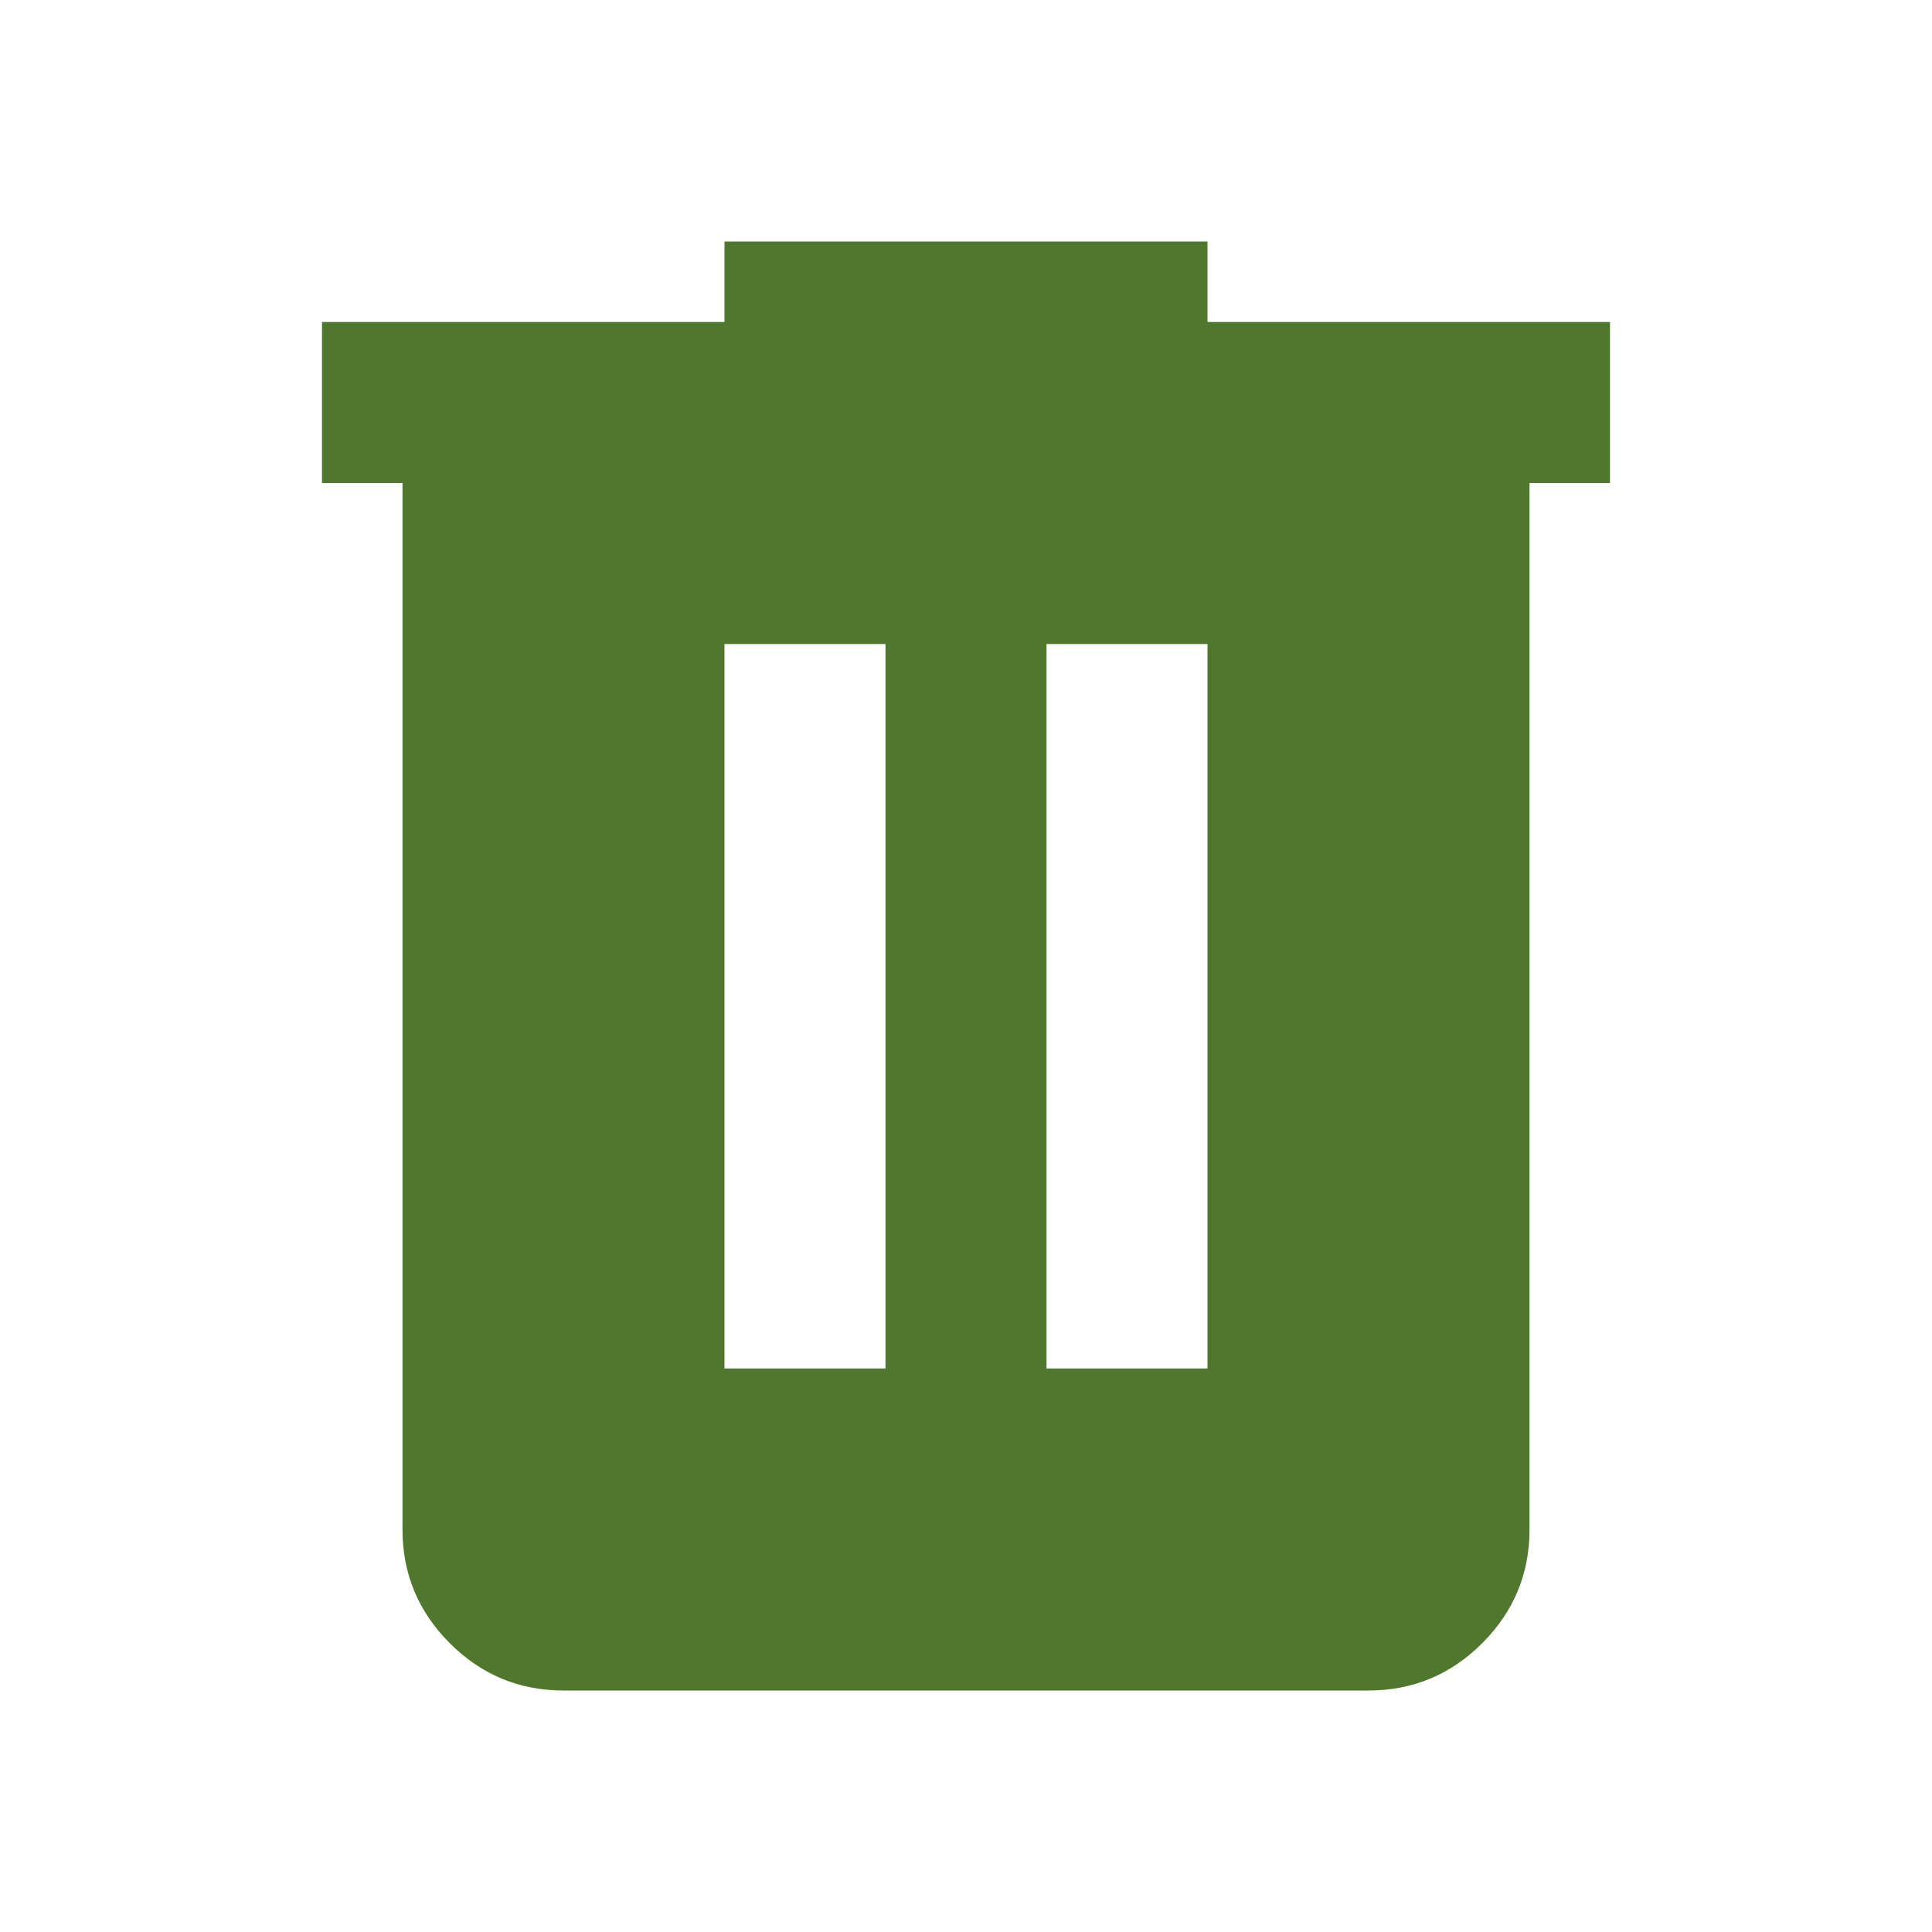
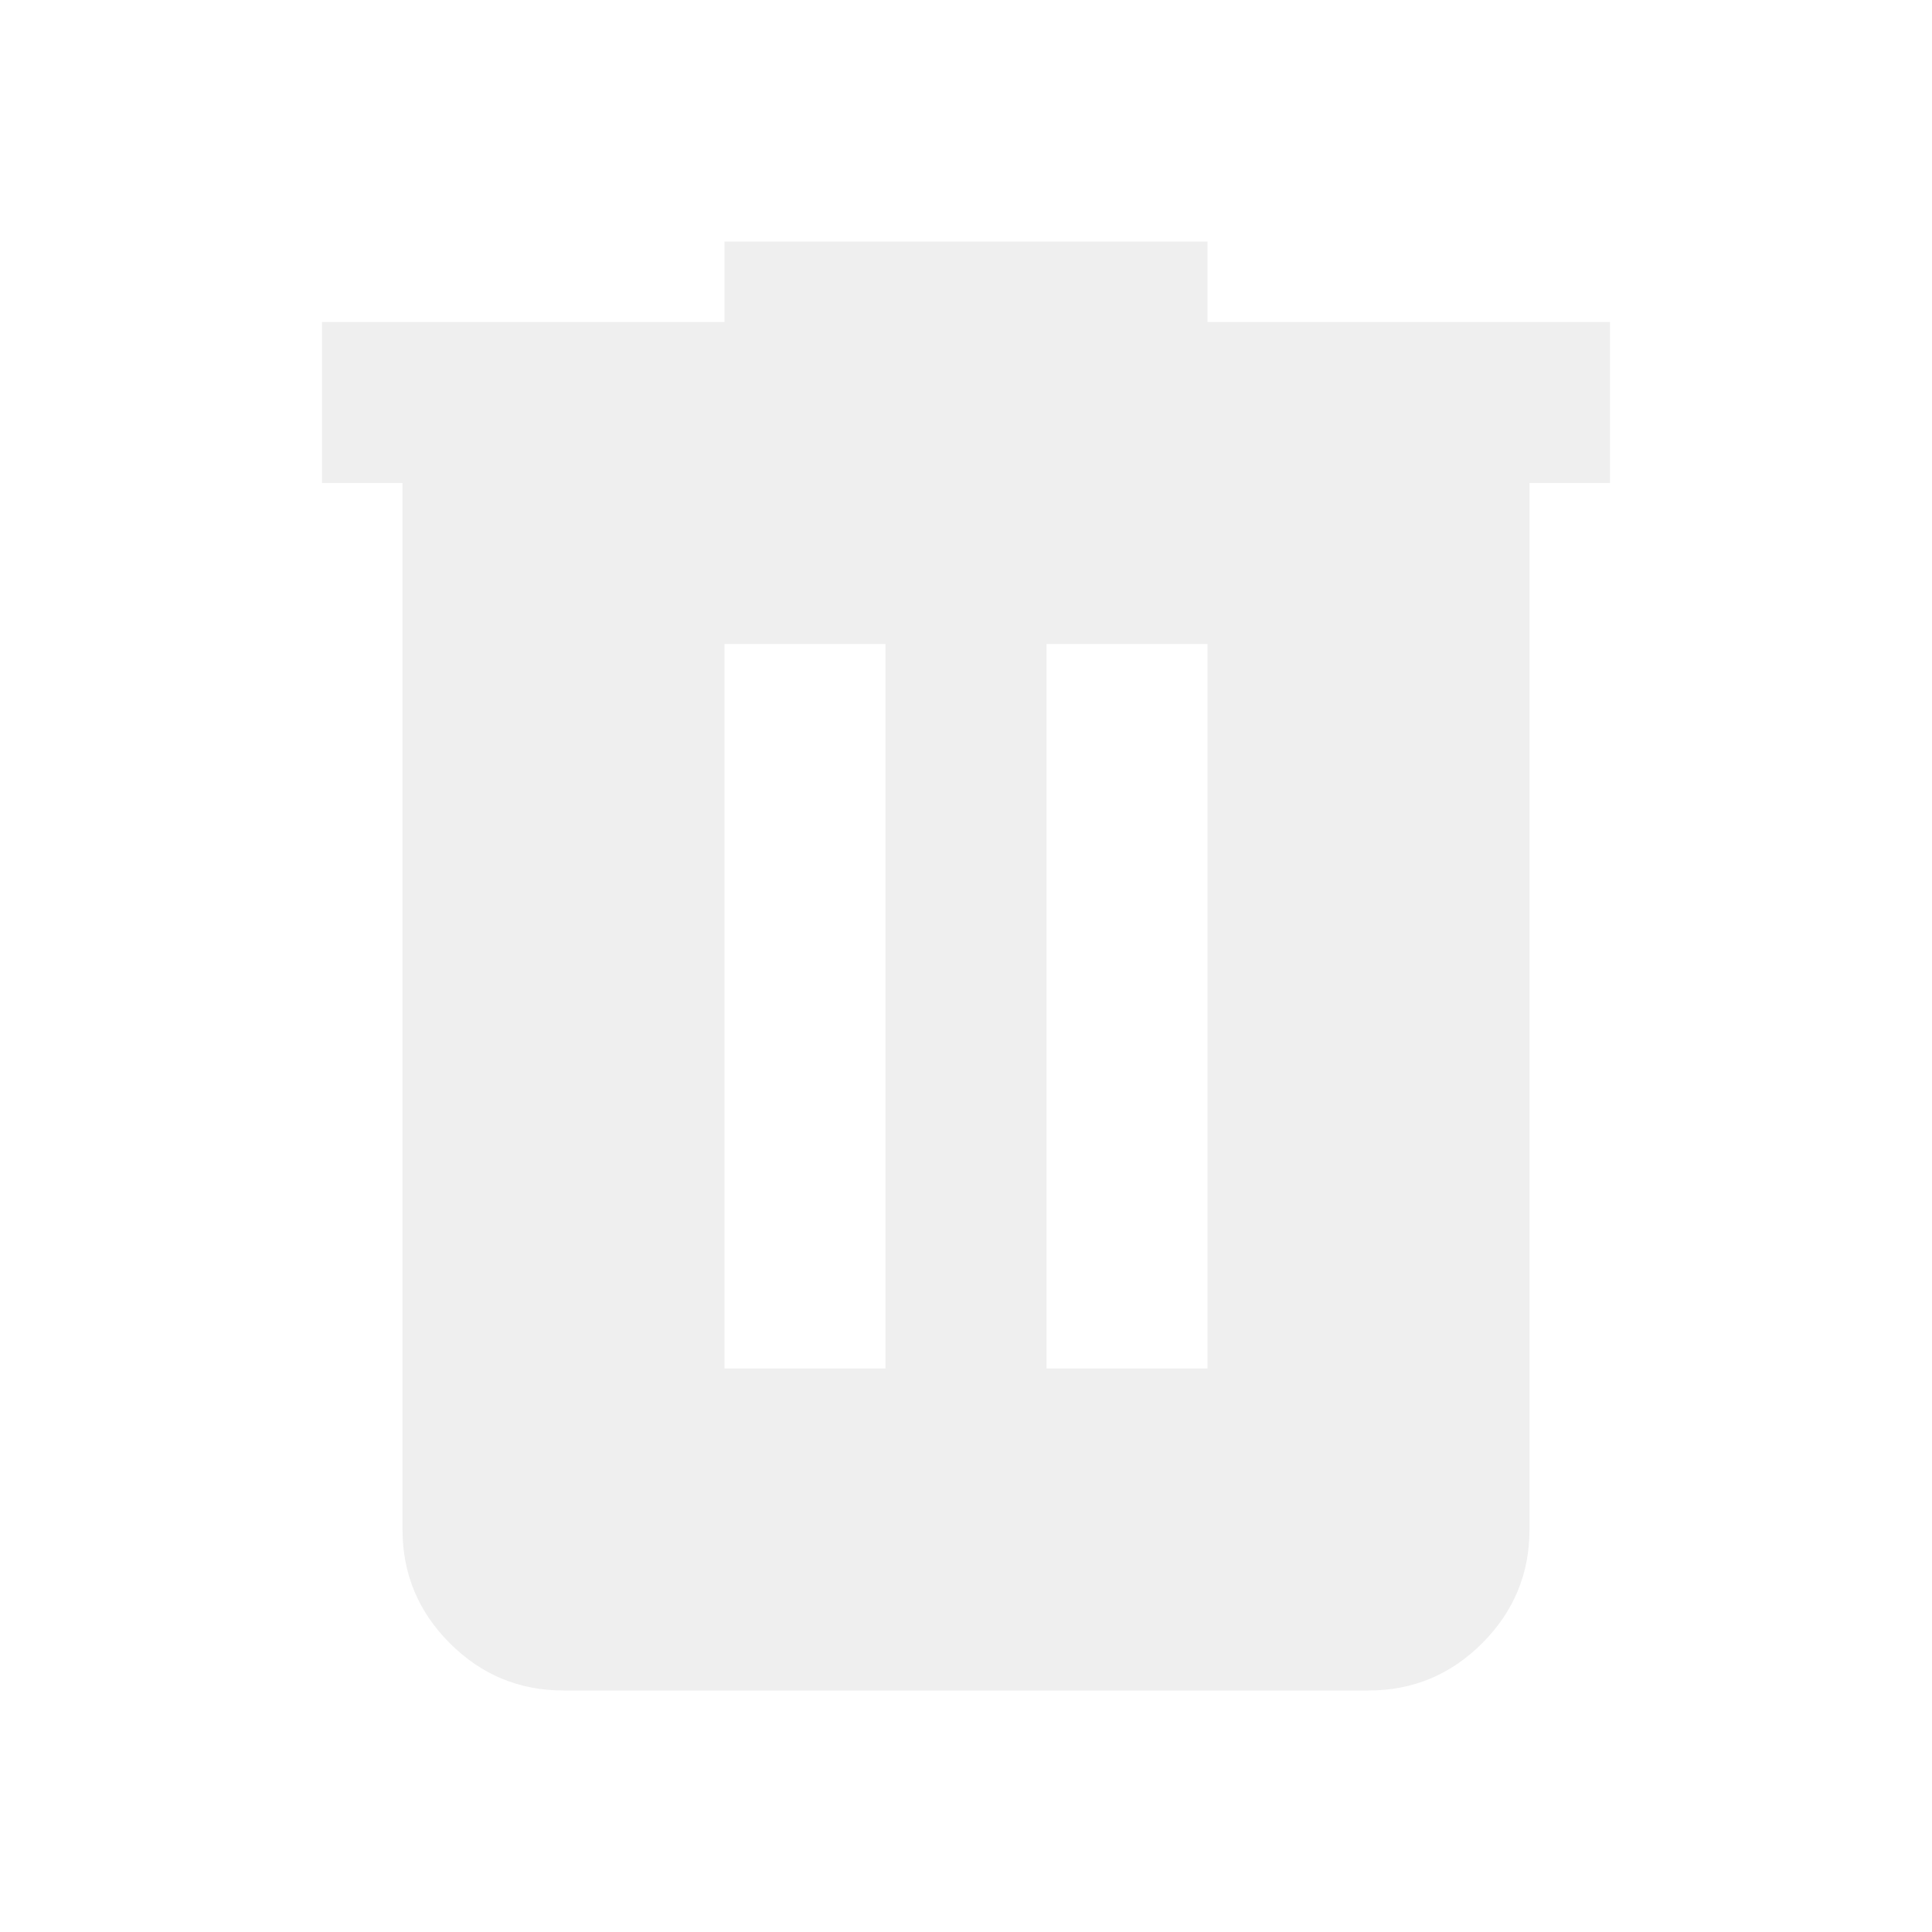
- <svg xmlns="http://www.w3.org/2000/svg" height="24px" viewBox="0 -960 960 960" width="24px" fill="#4f772d">
+ <svg xmlns="http://www.w3.org/2000/svg" height="24px" viewBox="0 -960 960 960" width="24px" fill="#EFEFEF">
  <path d="M280-120q-33 0-56.5-23.5T200-200v-520h-40v-80h200v-40h240v40h200v80h-40v520q0 33-23.5 56.5T680-120H280Zm80-160h80v-360h-80v360Zm160 0h80v-360h-80v360Z" />
</svg>
